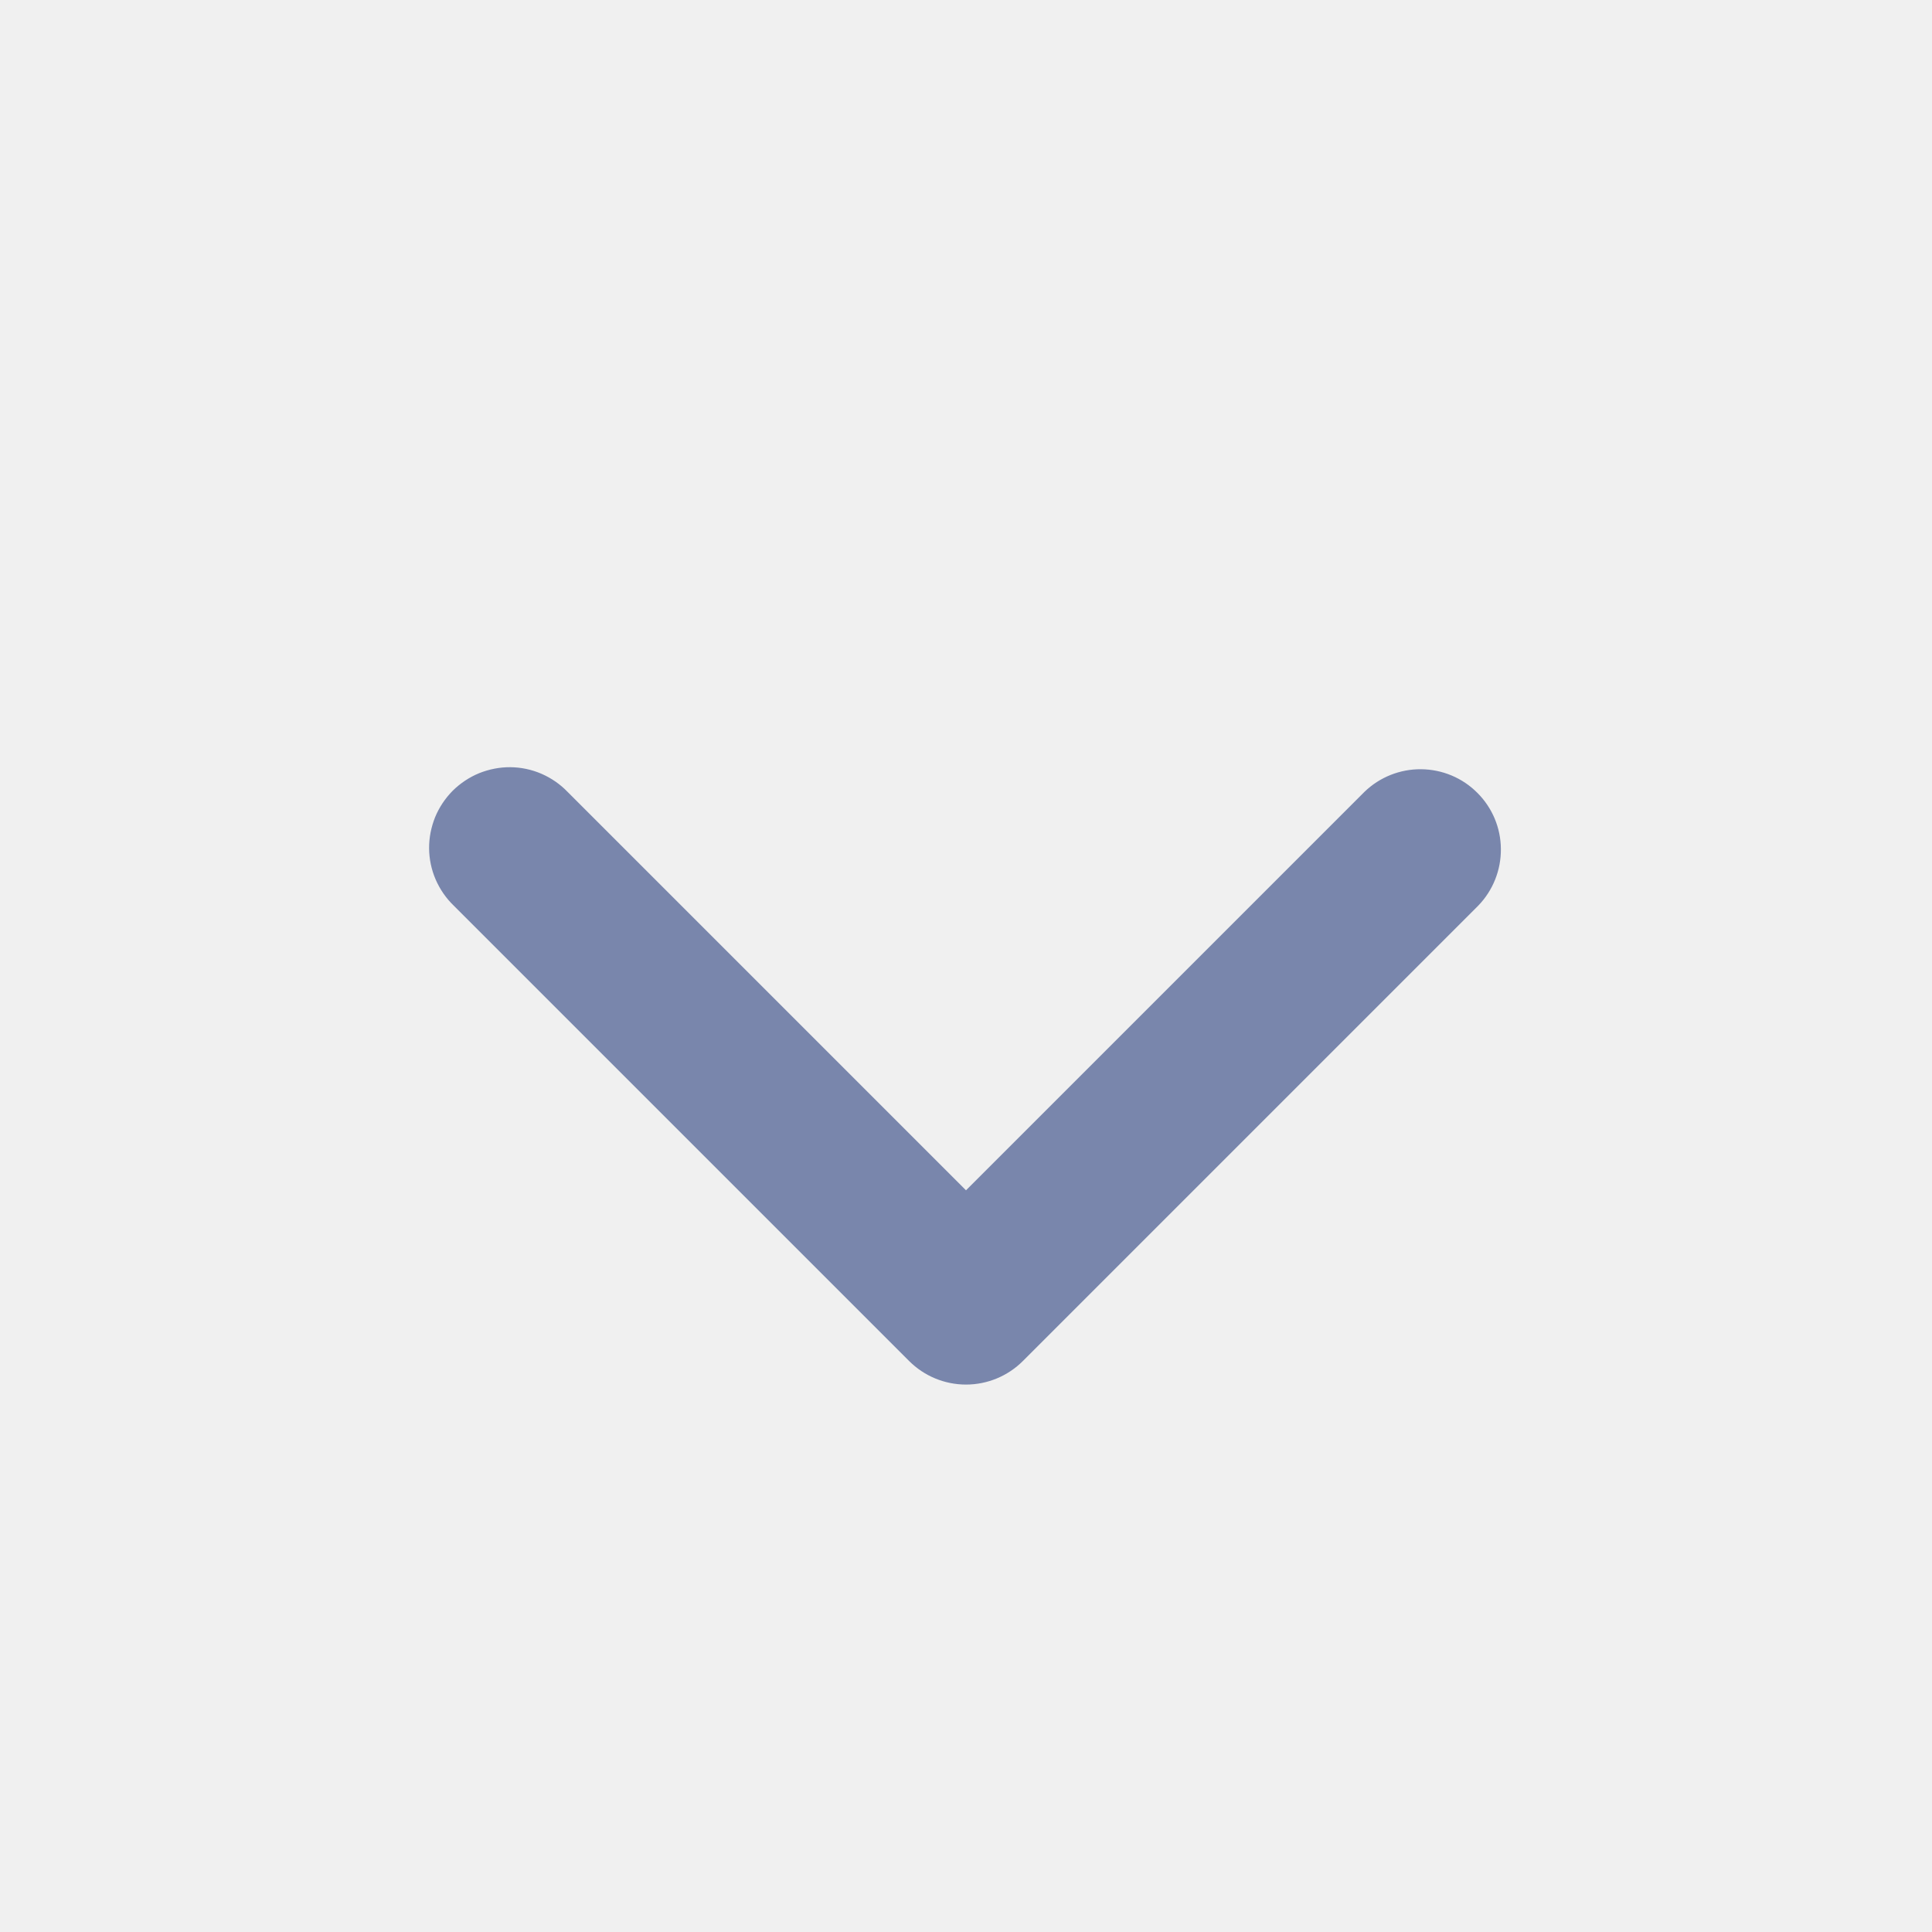
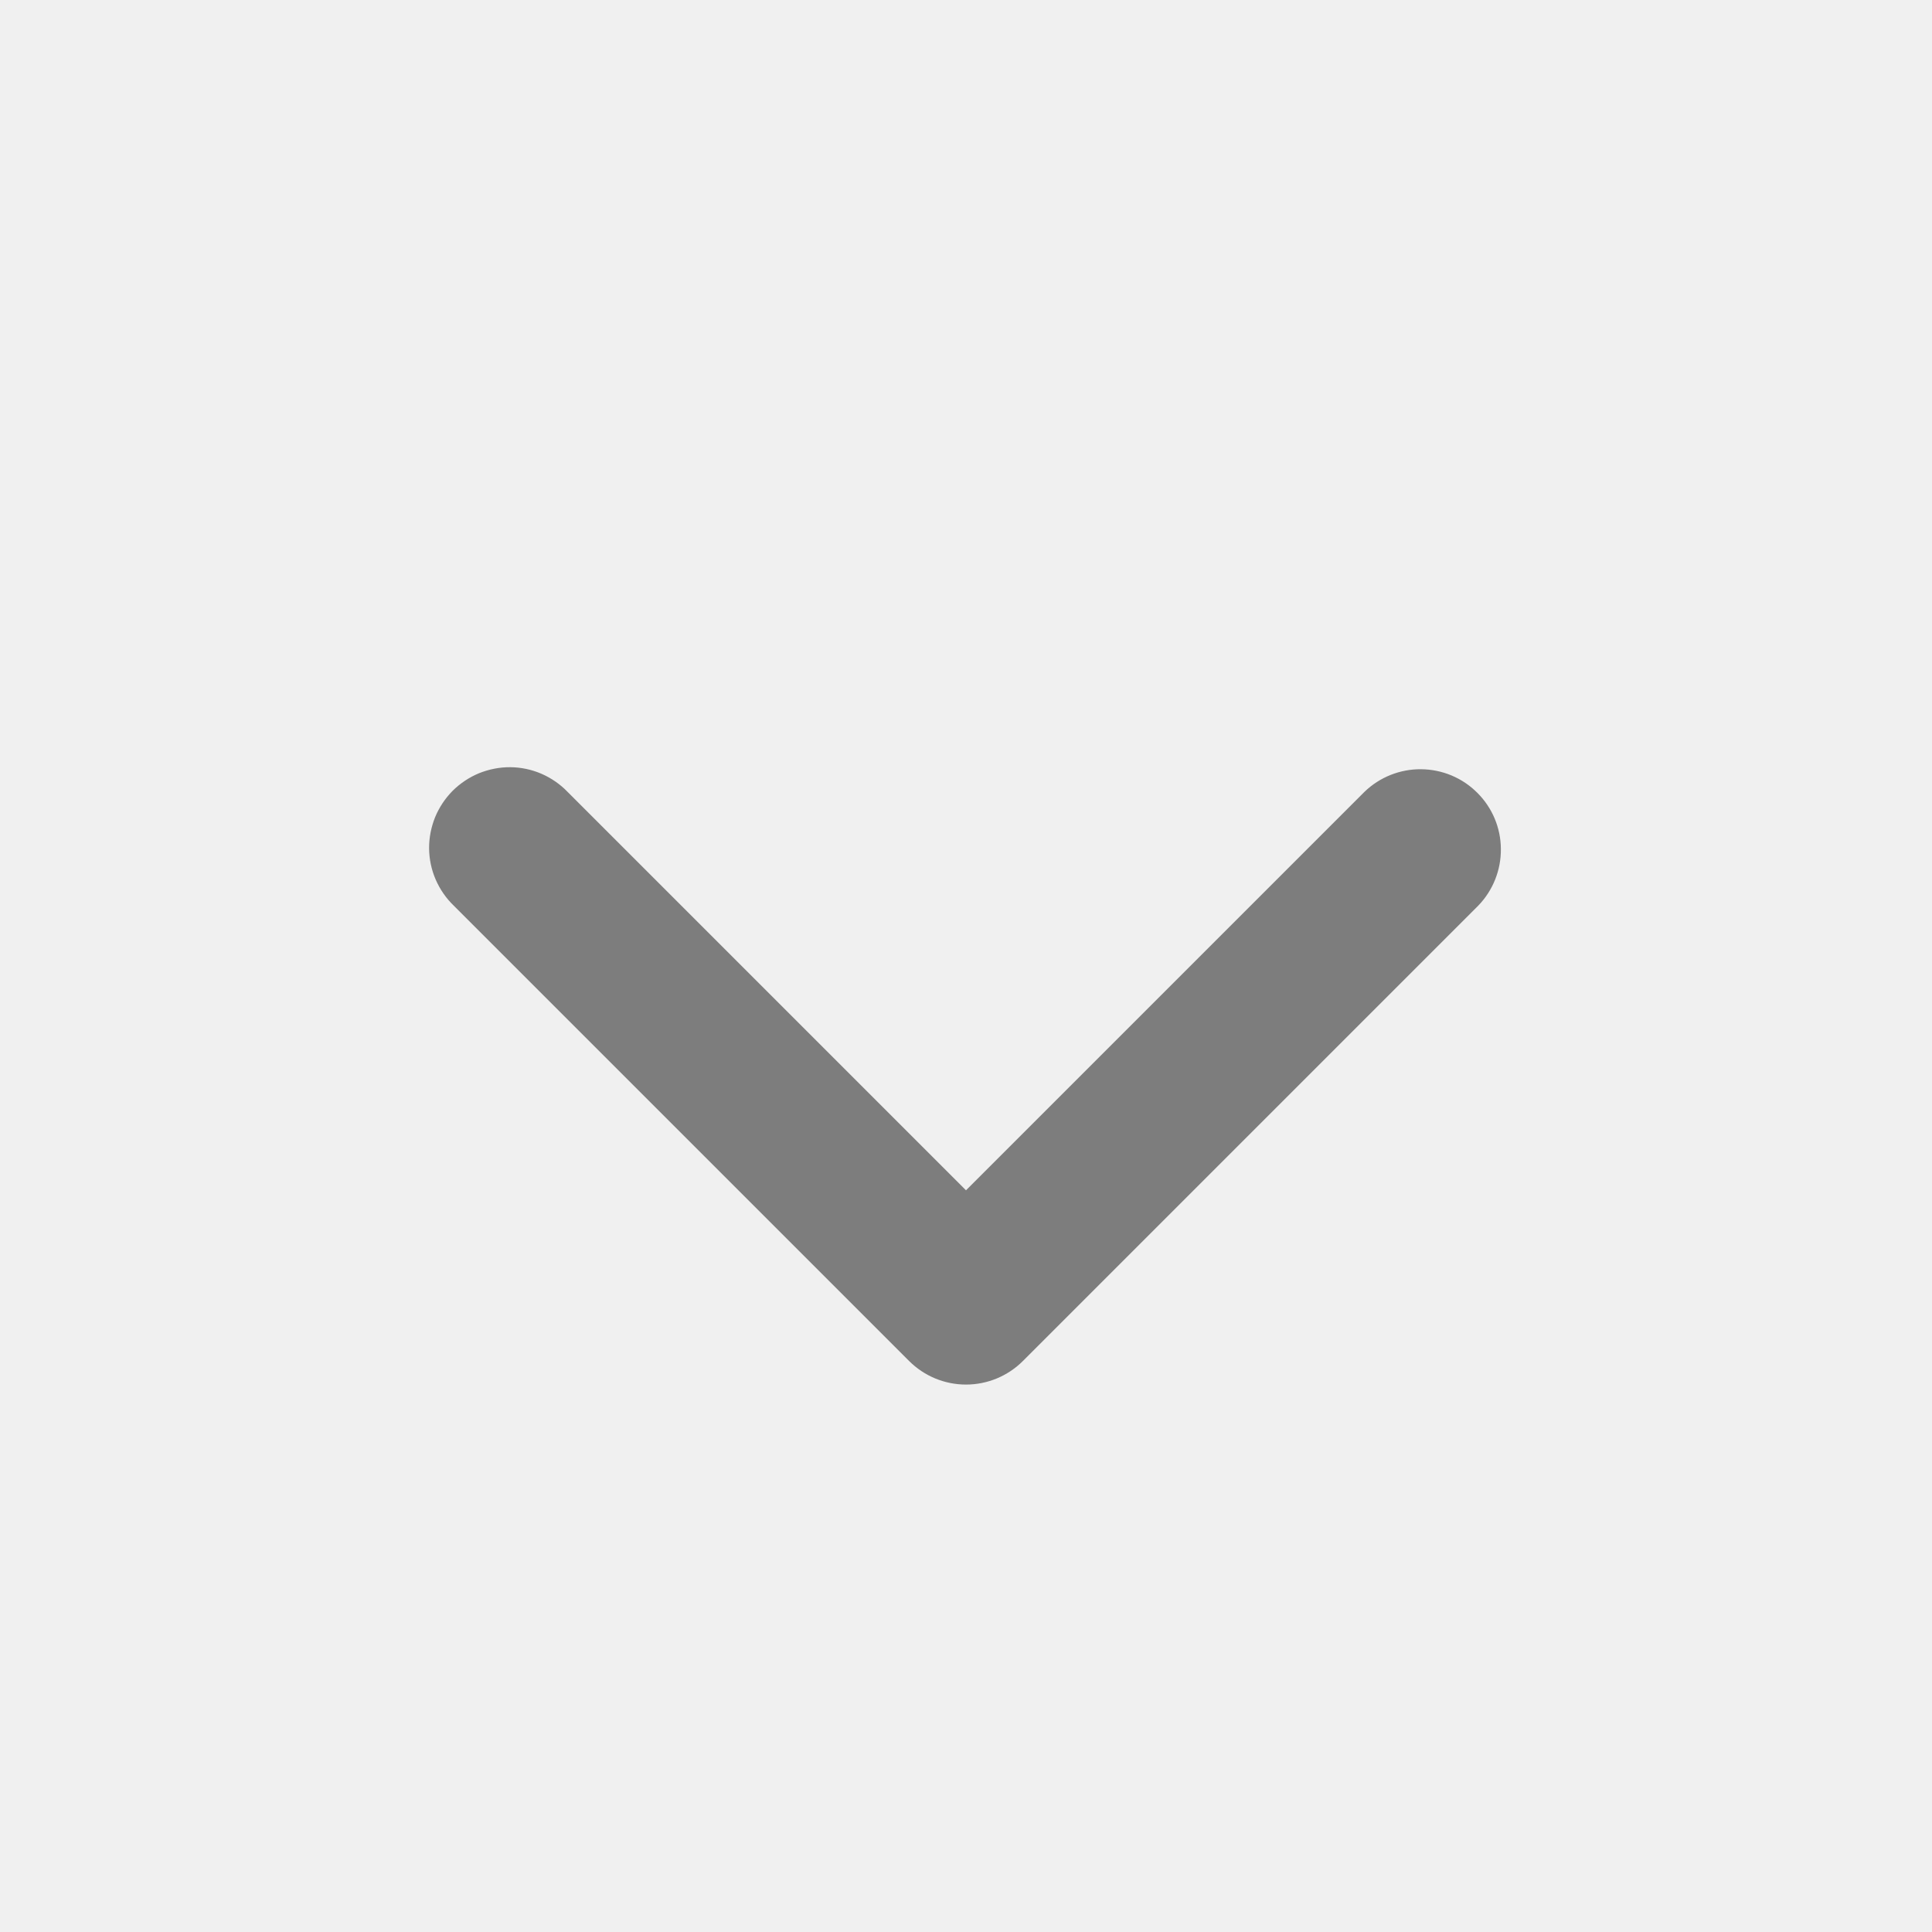
<svg xmlns="http://www.w3.org/2000/svg" width="20" height="20" viewBox="0 0 20 20" fill="none">
  <g clip-path="url(#clip0_2036_2092)">
-     <path fill-rule="evenodd" clip-rule="evenodd" d="M10.589 14.089C10.433 14.245 10.221 14.333 10 14.333C9.779 14.333 9.567 14.245 9.411 14.089L4.697 9.375C4.617 9.298 4.554 9.206 4.51 9.105C4.466 9.003 4.443 8.894 4.442 8.783C4.441 8.672 4.463 8.563 4.504 8.46C4.546 8.358 4.608 8.265 4.686 8.186C4.765 8.108 4.858 8.046 4.96 8.004C5.063 7.963 5.172 7.941 5.283 7.942C5.394 7.943 5.503 7.966 5.605 8.01C5.706 8.054 5.798 8.117 5.875 8.197L10 12.322L14.125 8.197C14.282 8.045 14.493 7.961 14.711 7.963C14.93 7.965 15.139 8.052 15.293 8.207C15.448 8.361 15.536 8.57 15.537 8.789C15.539 9.007 15.455 9.218 15.303 9.375L10.589 14.089Z" fill="#7986AC" />
+     <path fill-rule="evenodd" clip-rule="evenodd" d="M10.589 14.089C10.433 14.245 10.221 14.333 10 14.333C9.779 14.333 9.567 14.245 9.411 14.089L4.697 9.375C4.617 9.298 4.554 9.206 4.51 9.105C4.466 9.003 4.443 8.894 4.442 8.783C4.441 8.672 4.463 8.563 4.504 8.46C4.546 8.358 4.608 8.265 4.686 8.186C4.765 8.108 4.858 8.046 4.96 8.004C5.063 7.963 5.172 7.941 5.283 7.942C5.394 7.943 5.503 7.966 5.605 8.01C5.706 8.054 5.798 8.117 5.875 8.197L10 12.322L14.125 8.197C14.282 8.045 14.493 7.961 14.711 7.963C14.93 7.965 15.139 8.052 15.293 8.207C15.448 8.361 15.536 8.57 15.537 8.789C15.539 9.007 15.455 9.218 15.303 9.375L10.589 14.089Z" fill="#7d7d7d" />
  </g>
  <defs>
    <clipPath id="clip0_2036_2092">
      <rect width="20" height="20" fill="white" />
    </clipPath>
  </defs>
</svg>
